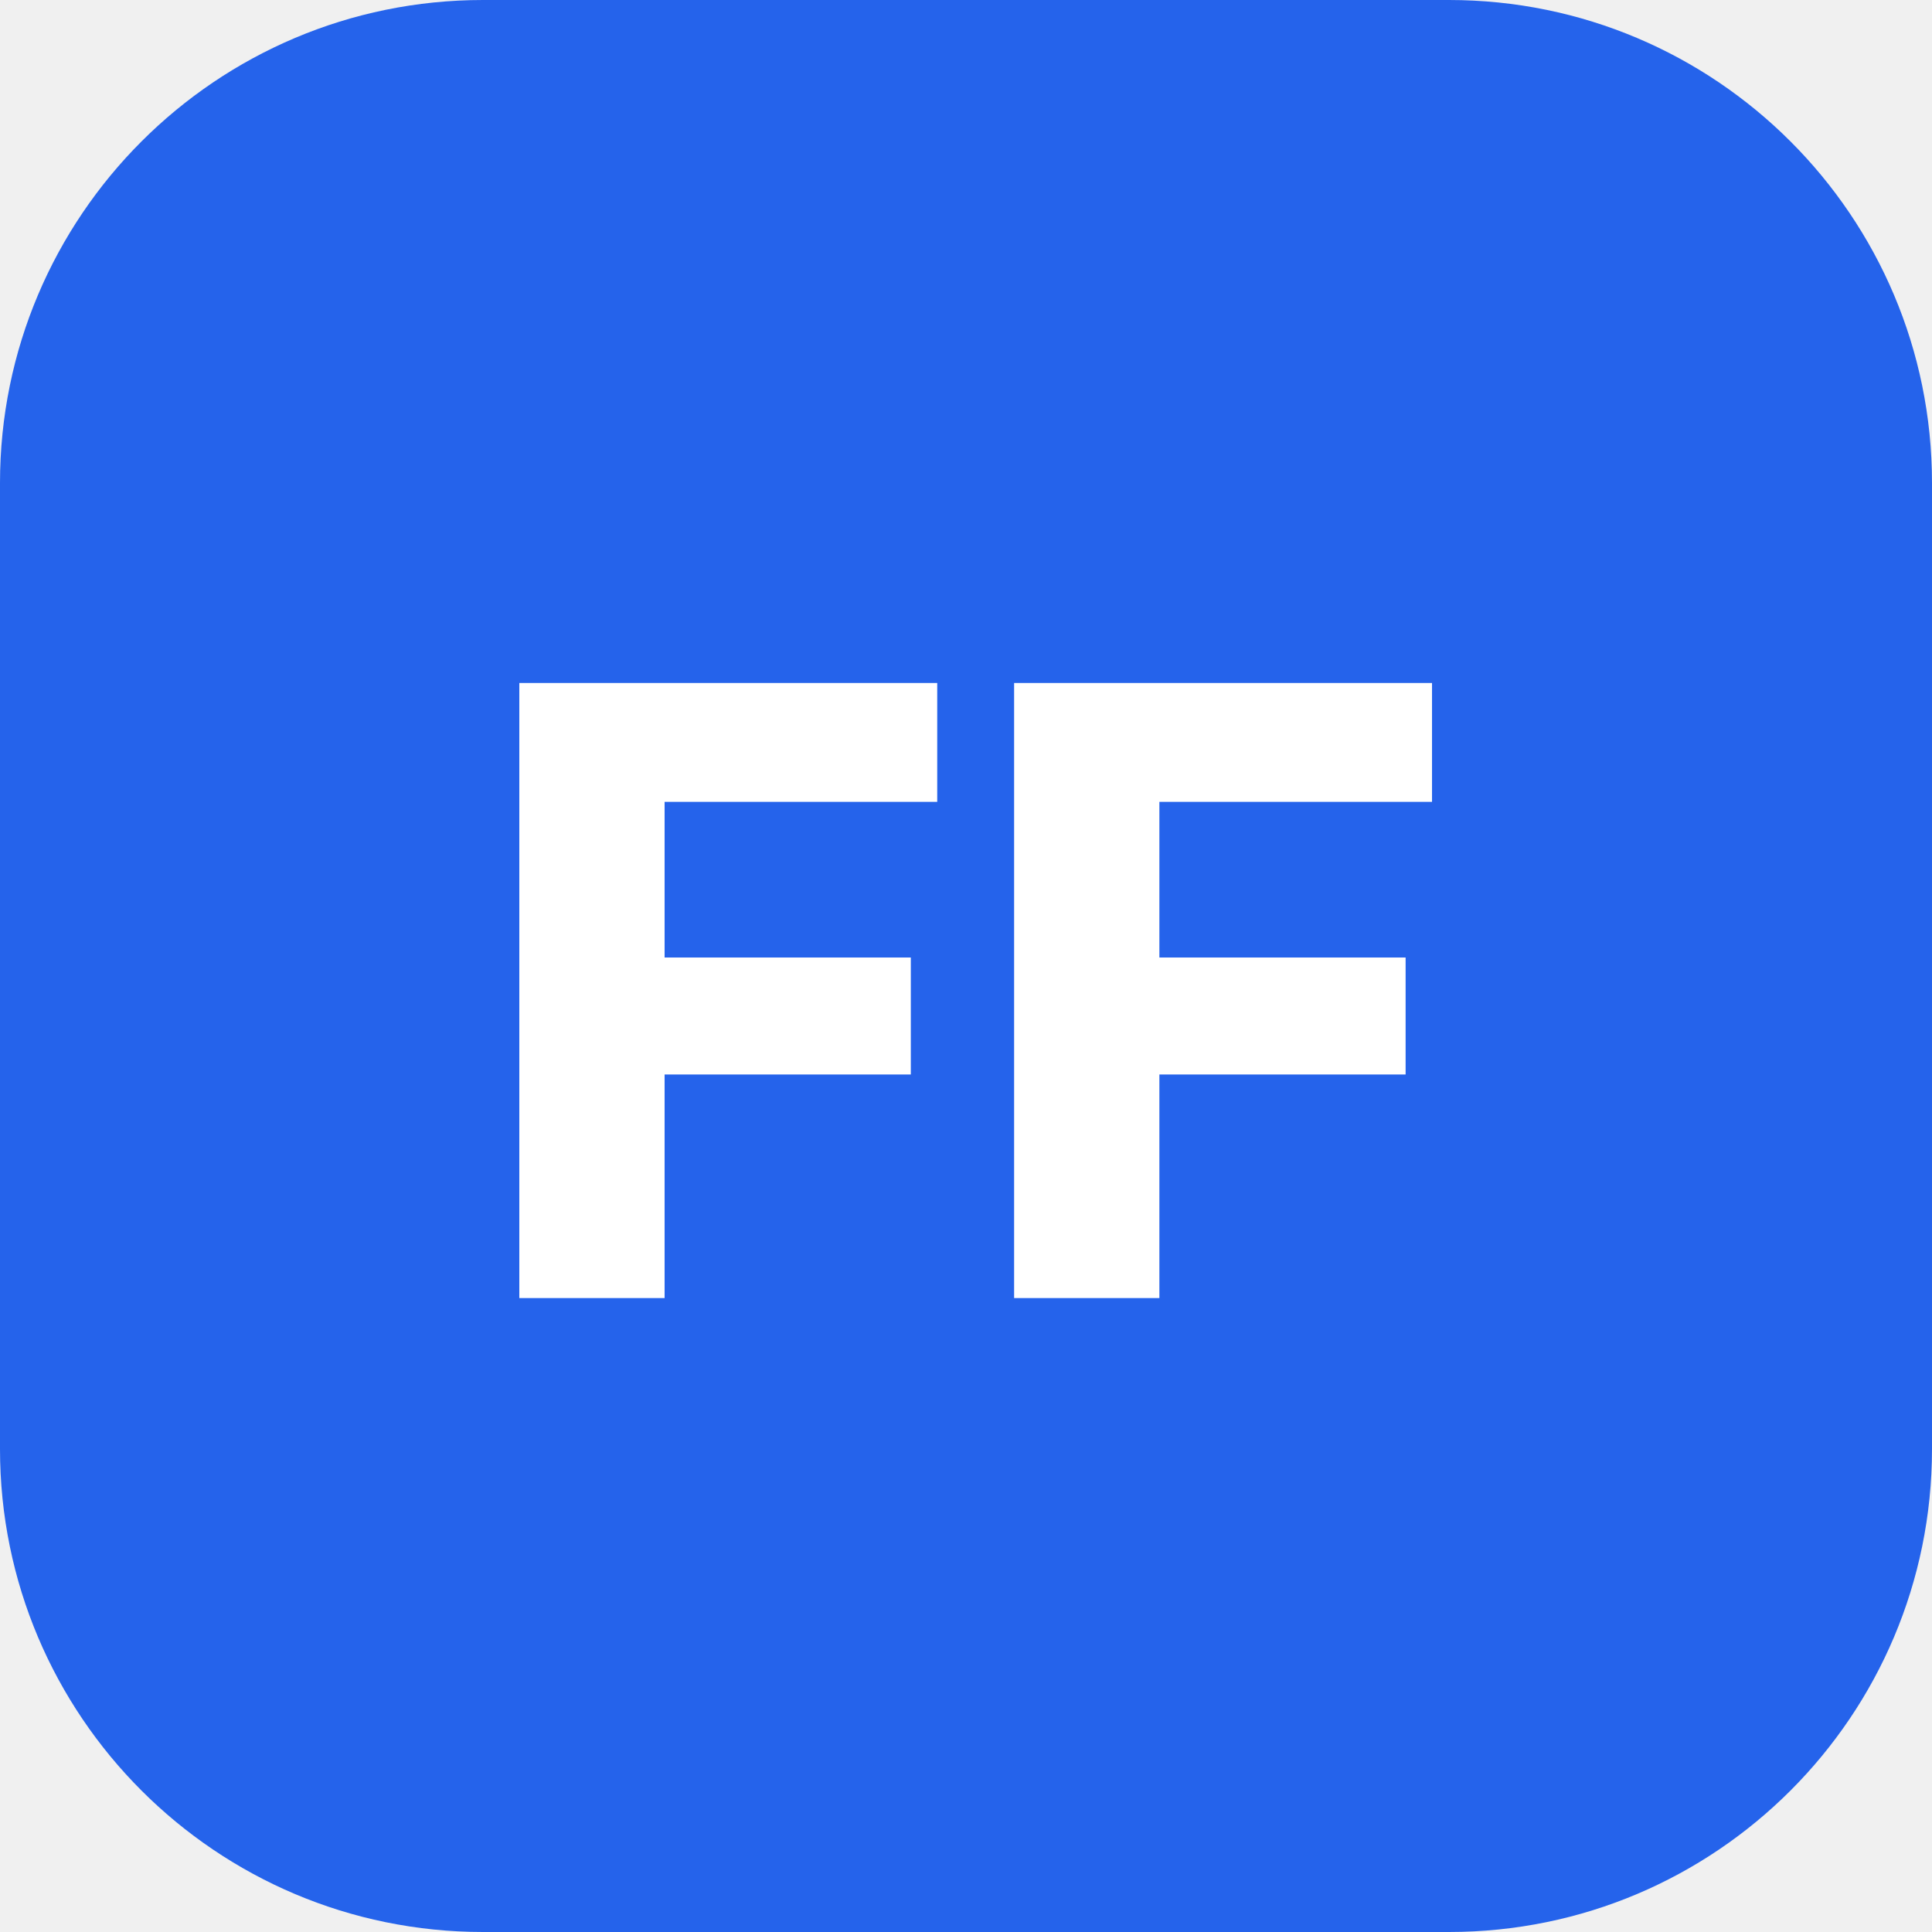
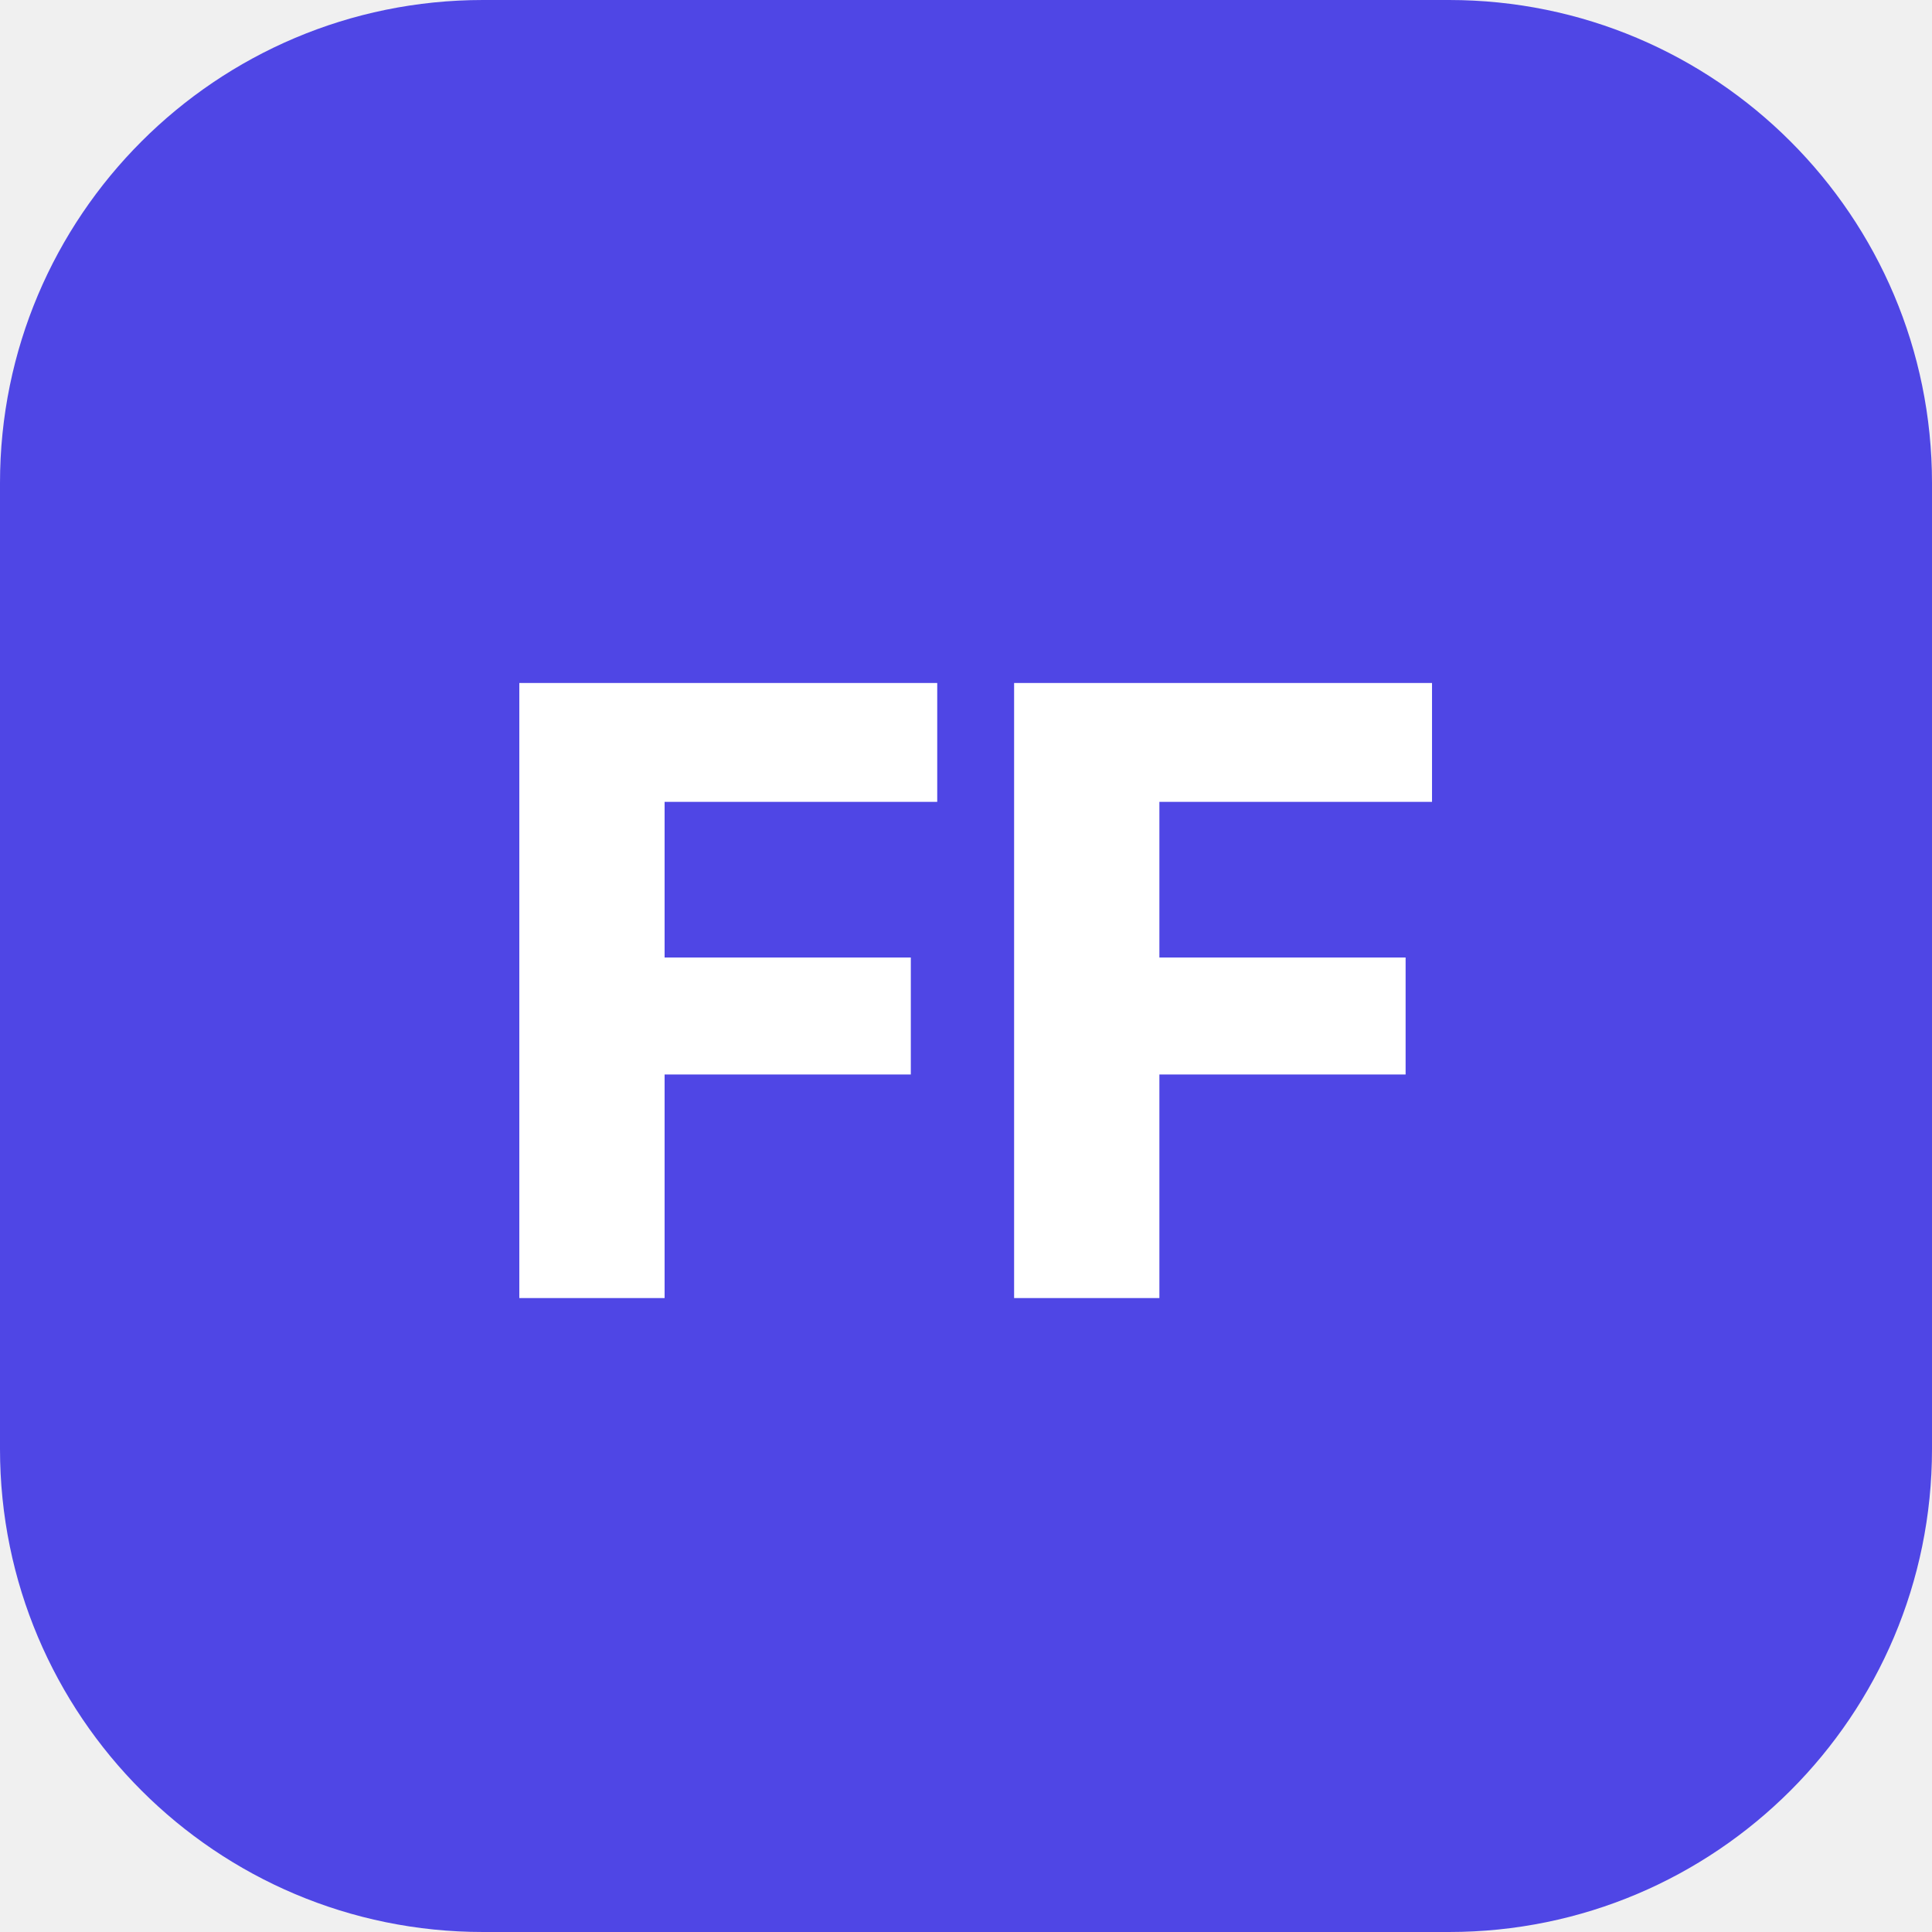
<svg xmlns="http://www.w3.org/2000/svg" viewBox="0 0 32 32">
-   <rect width="32" height="32" rx="8" fill="#2563eb" />
+   <rect width="32" height="32" rx="8" fill="#4f46e5" />
  <text x="16" y="21.5" font-family="Plus Jakarta Sans,Inter,Arial,sans-serif" font-size="14" font-weight="800" fill="#fff" text-anchor="middle">FF</text>
</svg>
